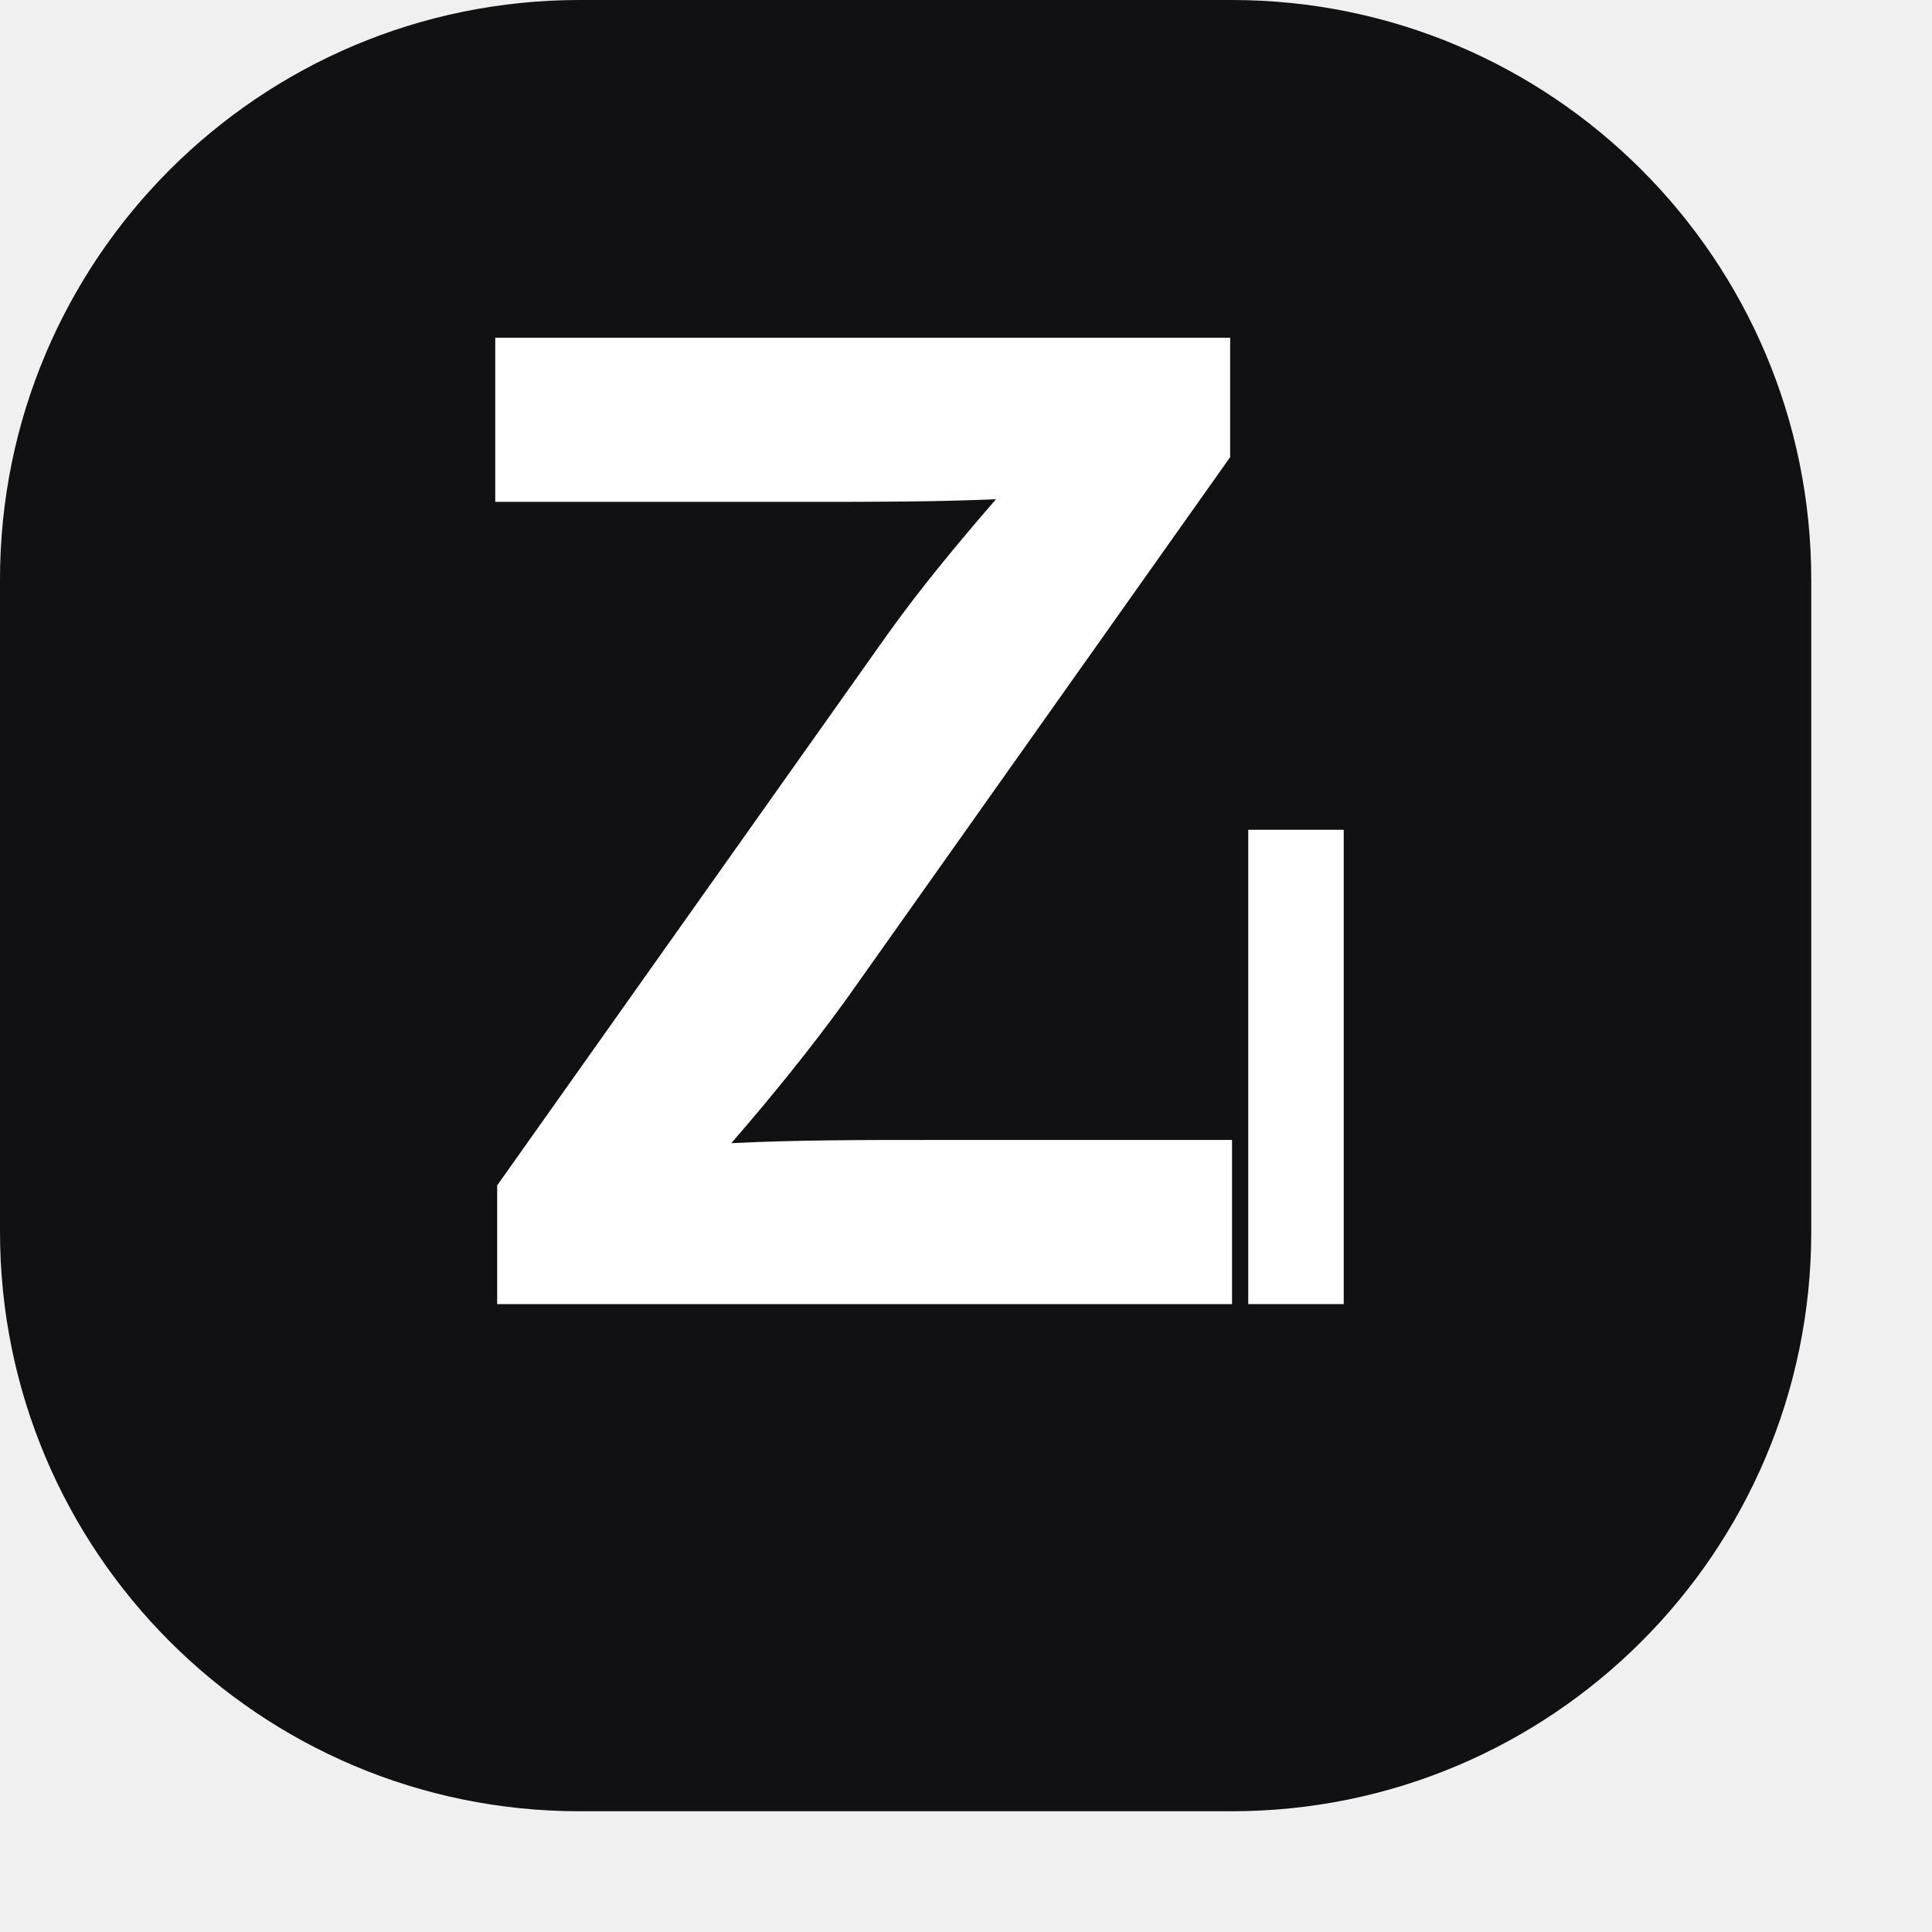
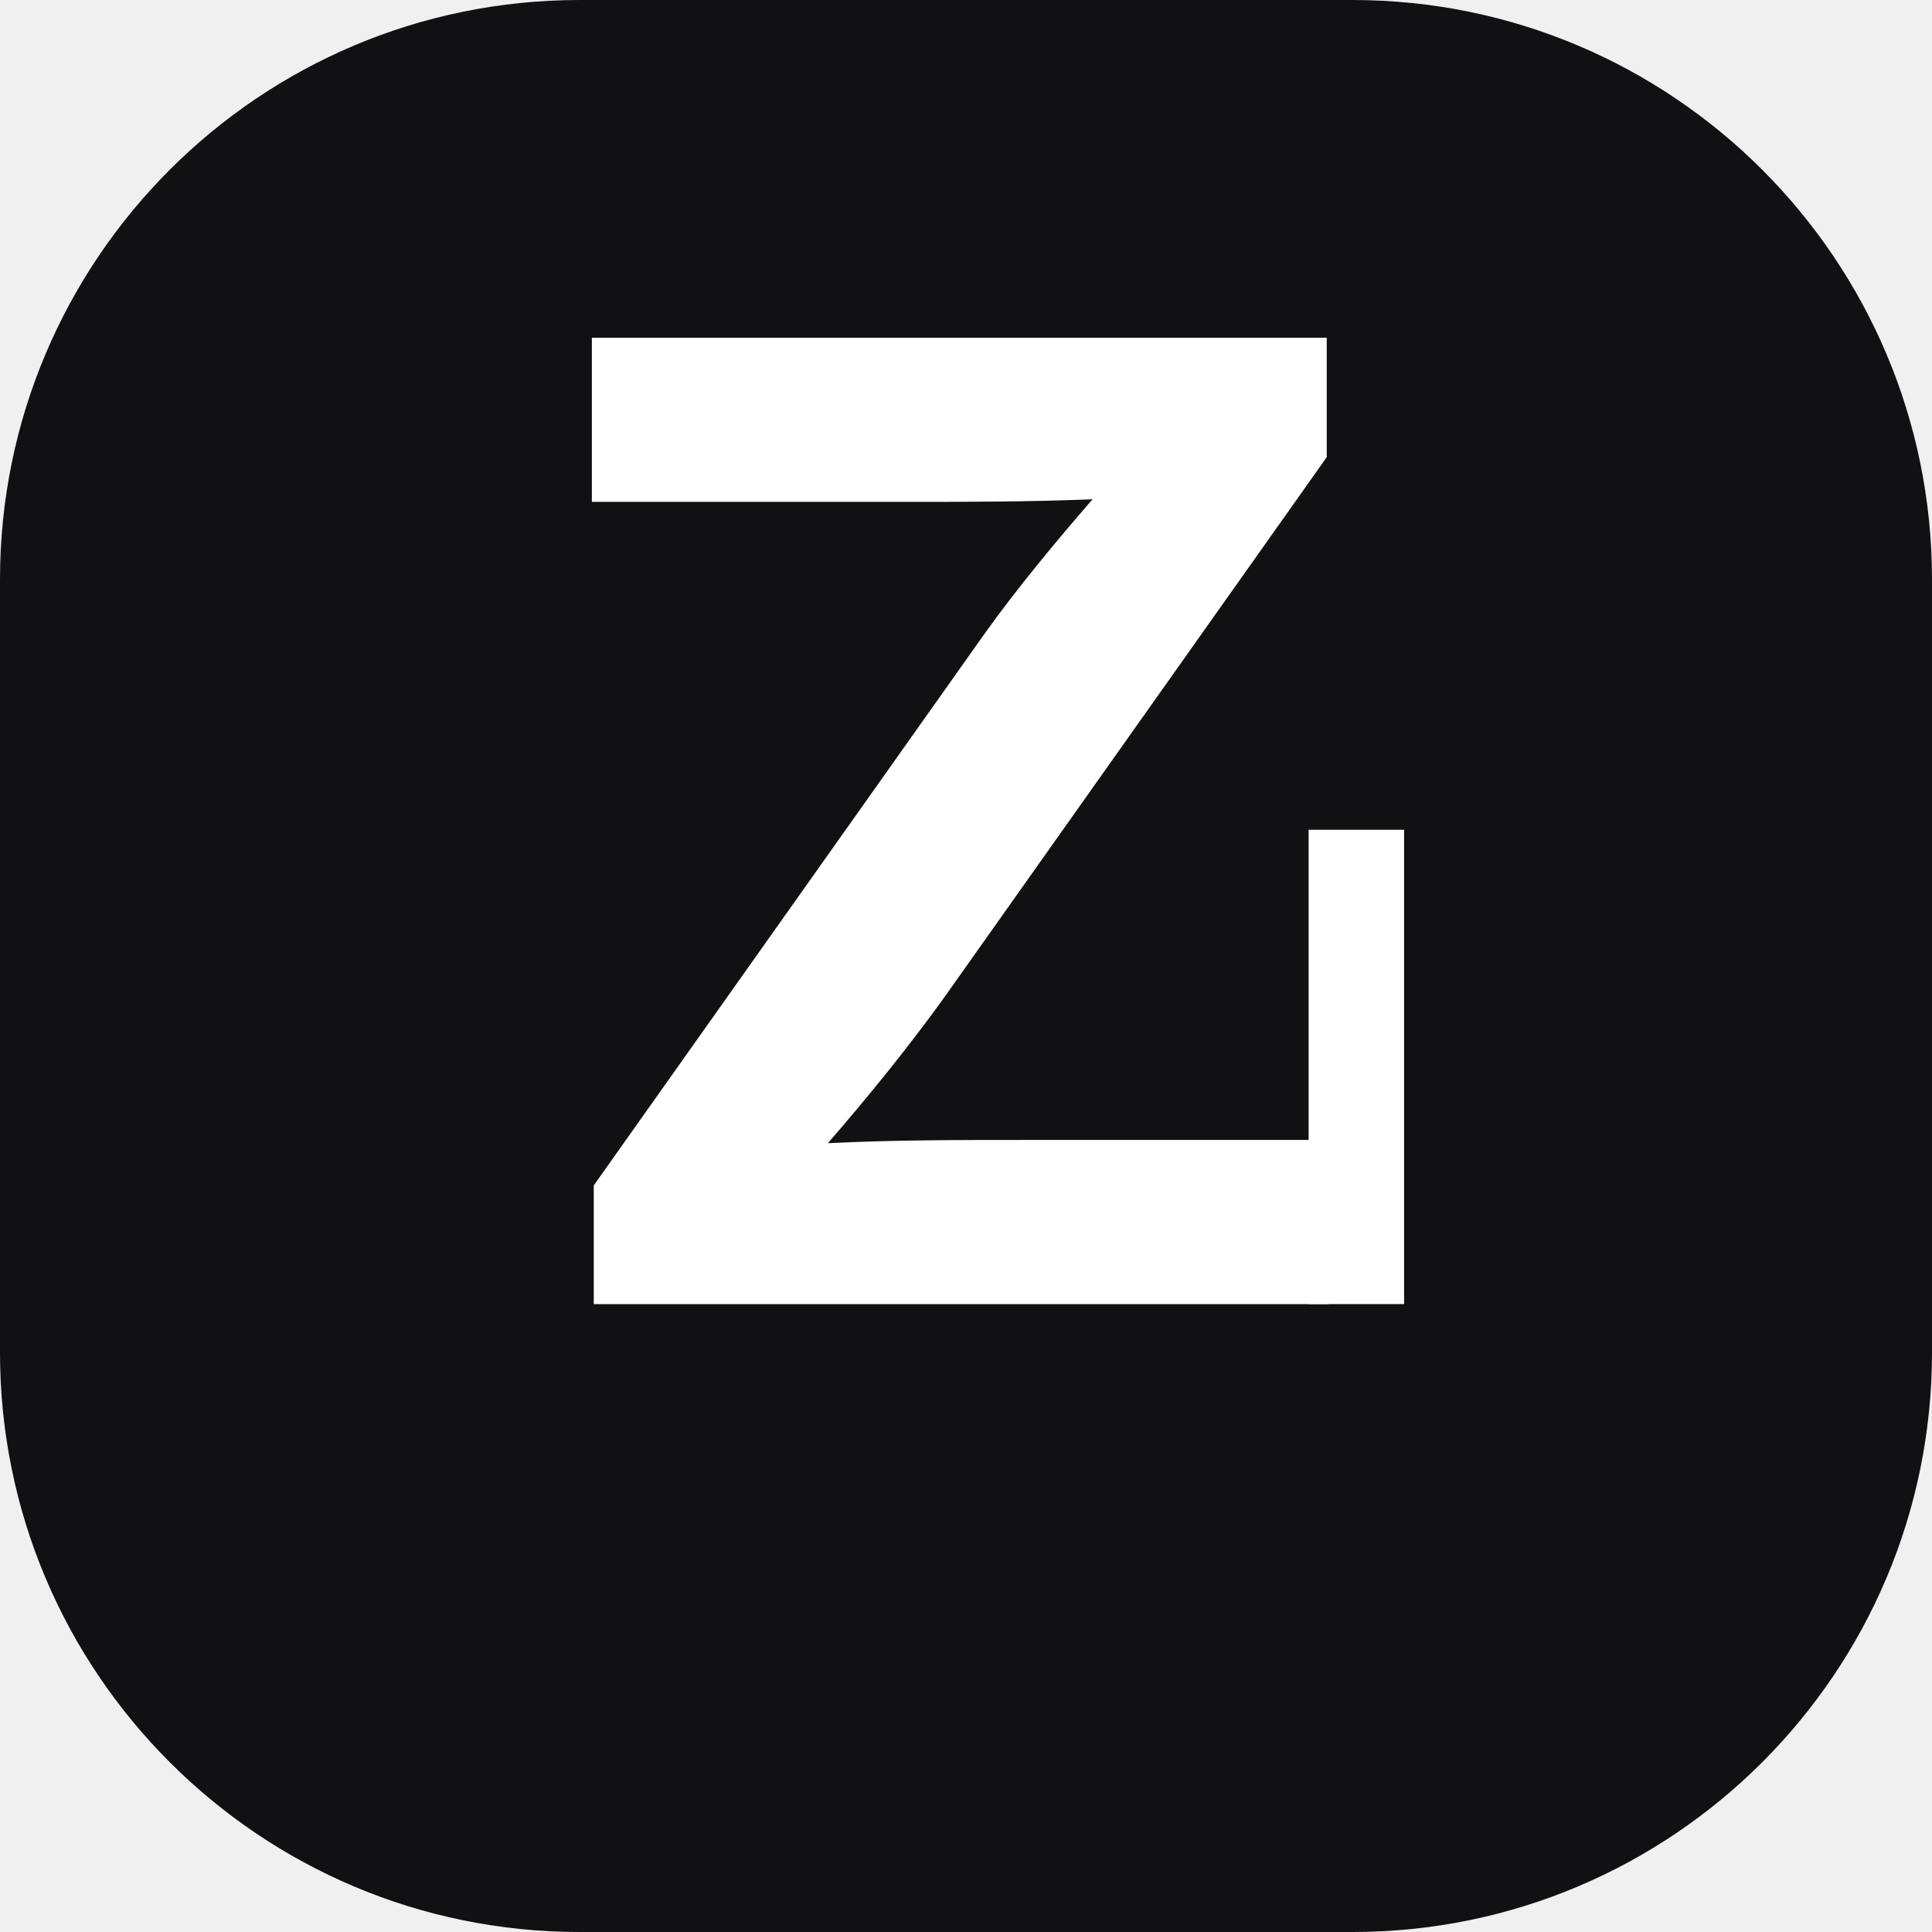
<svg xmlns="http://www.w3.org/2000/svg" viewBox="0 0 160 160">
-   <rect width="150" height="150" rx="48" fill="#111113" />
-   <text x="35" y="108" fill="#fff" font-family="Google Sans Flex,Google Sans,Inter,system-ui,sans-serif" font-size="110" font-weight="750">Z</text>
-   <text x="100" y="108" fill="#fff" font-family="Google Sans Flex,Google Sans,Inter,system-ui,sans-serif" font-size="54" font-weight="720">l</text>
+   <rect width="160" height="160" rx="48" fill="#111113" />
+   <g fill="#fff" font-family="Google Sans Flex,Google Sans,Inter,system-ui,sans-serif">
+     <text x="43" y="108" font-size="110" font-weight="750">Z</text>
+     <text x="105" y="108" font-size="54" font-weight="720">l</text>
+   </g>
</svg>
